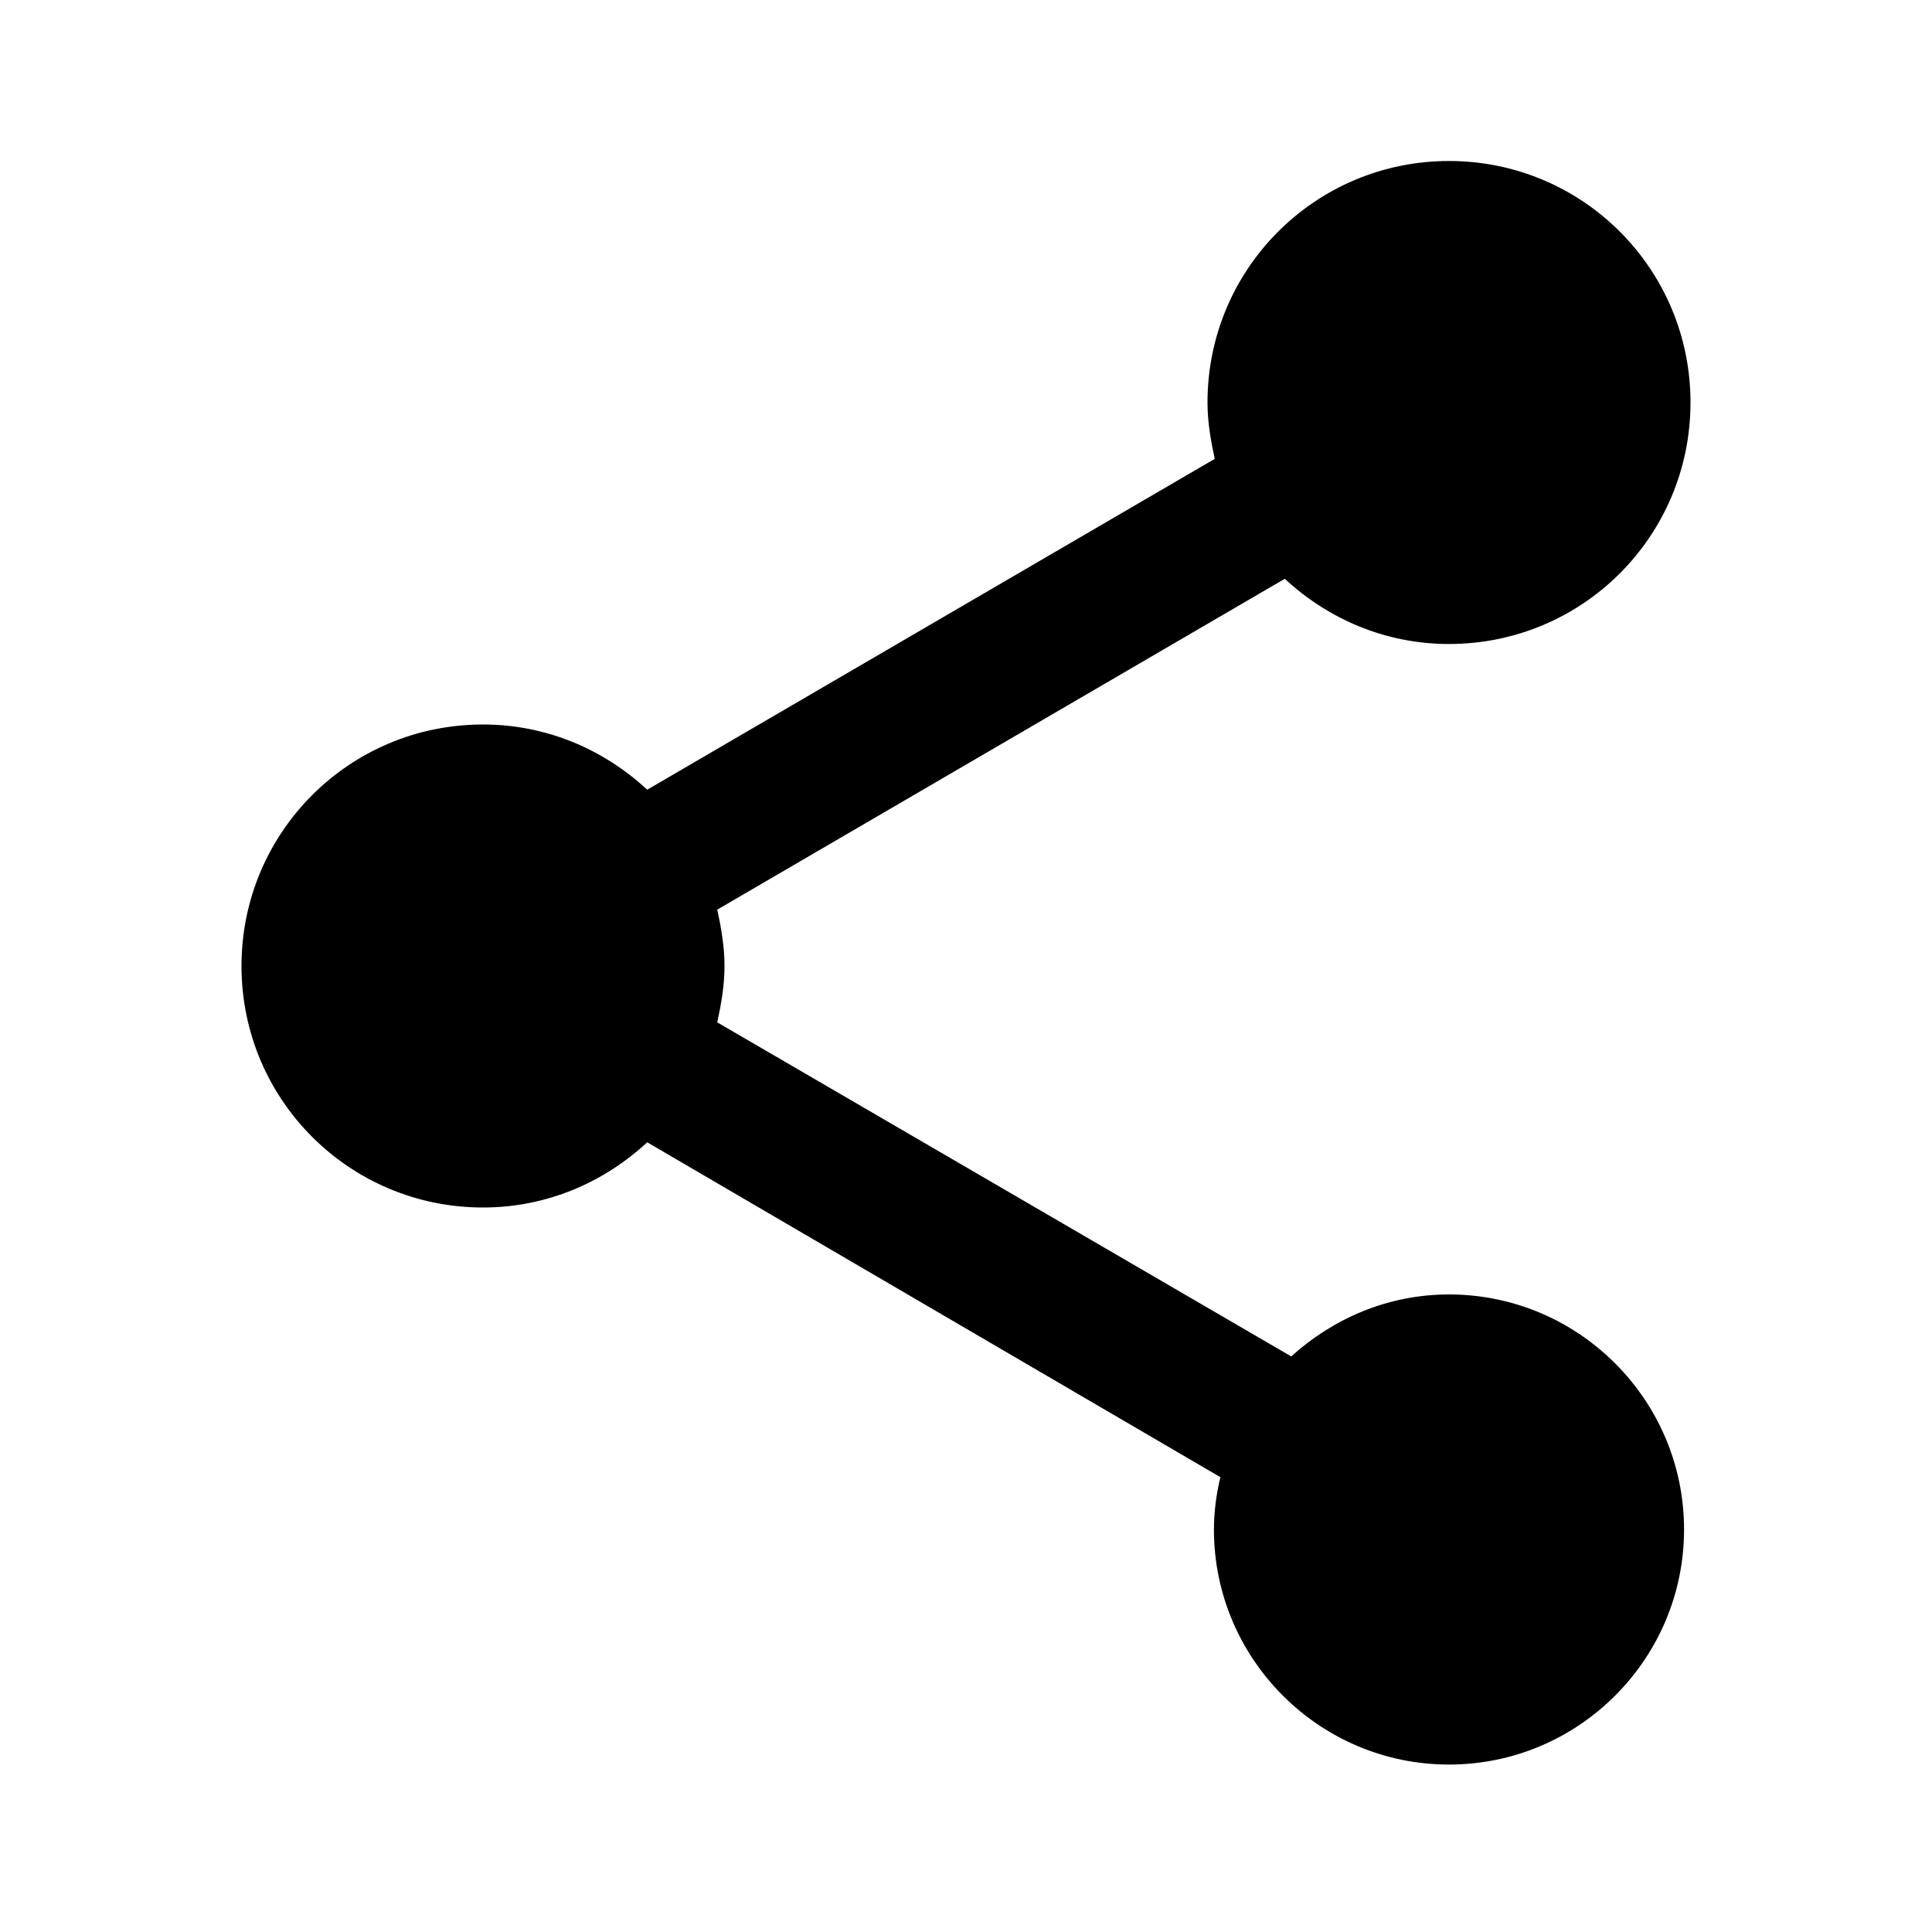
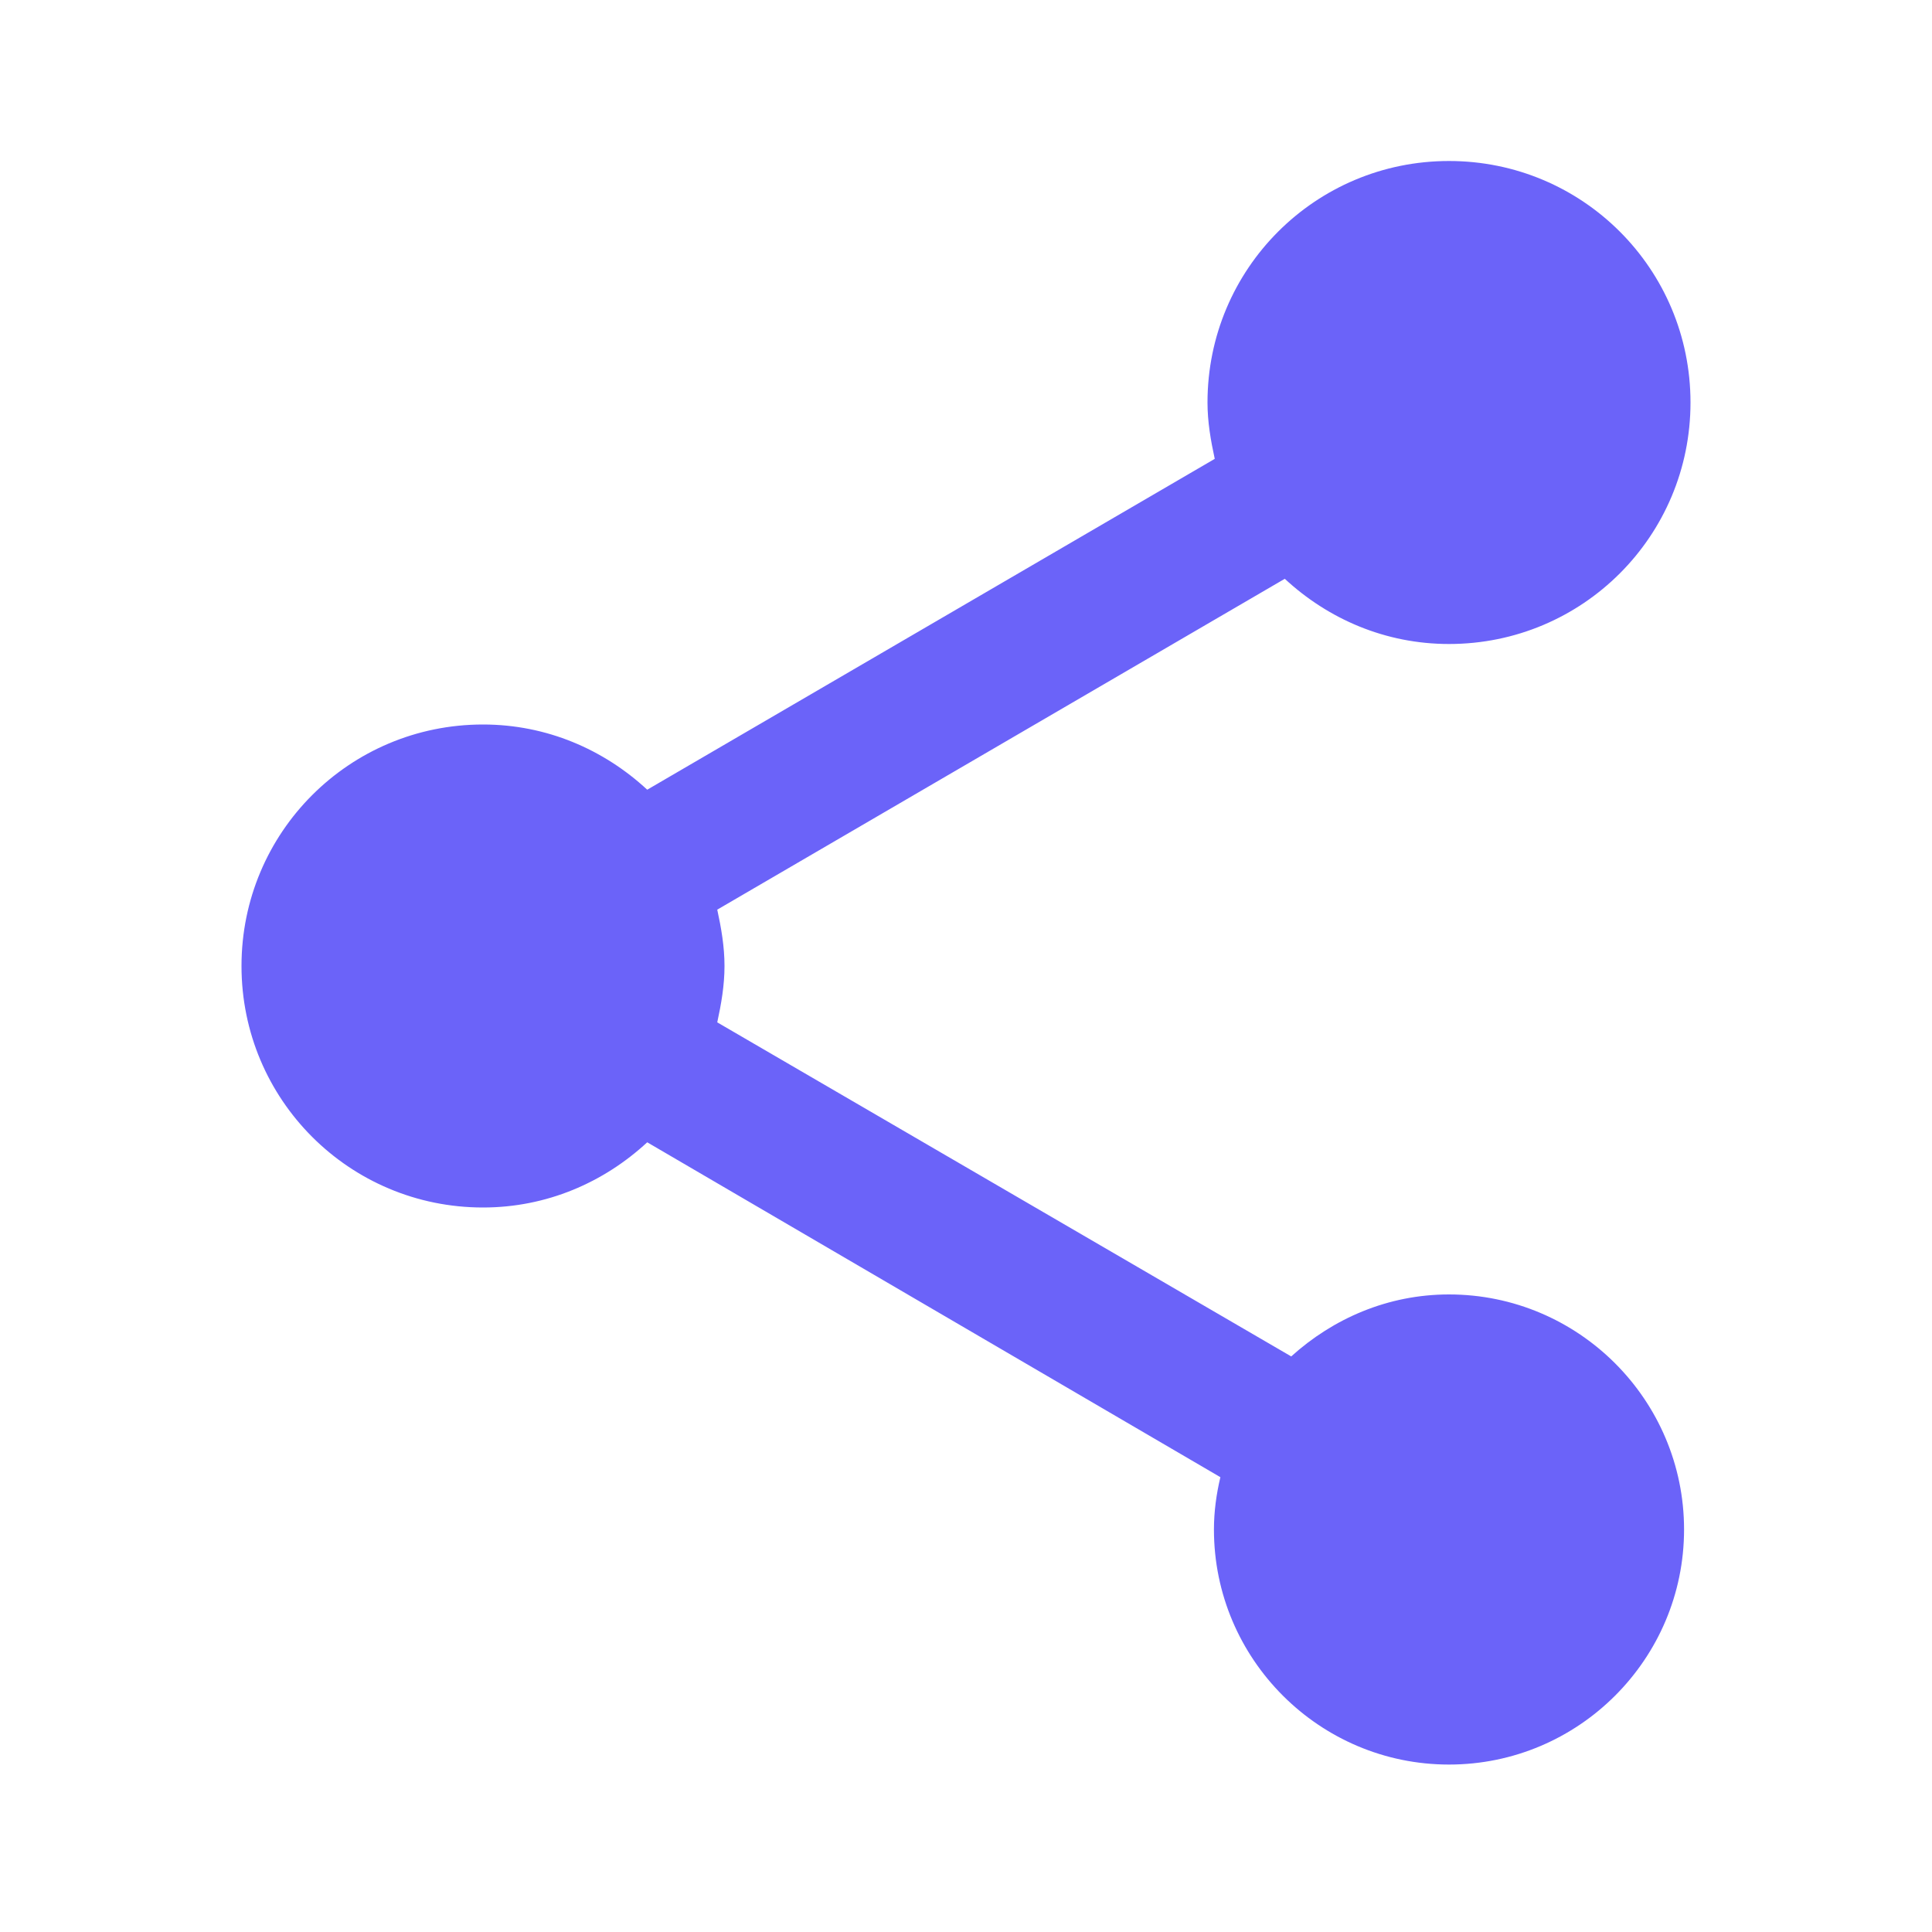
- <svg xmlns="http://www.w3.org/2000/svg" height="24px" viewBox="0 0 24 24" width="24px" fill="#000000">
+ <svg xmlns="http://www.w3.org/2000/svg" height="24px" viewBox="0 0 24 24" width="24px" fill="#6B63F9">
  <path d="M0 0h24v24H0z" fill="none" />
  <path d="M18 16.08c-.76 0-1.44.3-1.96.77L8.91 12.7c.05-.23.09-.46.09-.7s-.04-.47-.09-.7l7.05-4.11c.54.5 1.25.81 2.04.81 1.66 0 3-1.34 3-3s-1.34-3-3-3-3 1.34-3 3c0 .24.04.47.09.7L8.04 9.81C7.5 9.31 6.79 9 6 9c-1.66 0-3 1.34-3 3s1.34 3 3 3c.79 0 1.5-.31 2.04-.81l7.12 4.16c-.05.21-.08.43-.08.65 0 1.61 1.31 2.92 2.92 2.92 1.61 0 2.92-1.31 2.92-2.92s-1.31-2.92-2.92-2.92z" />
</svg>
